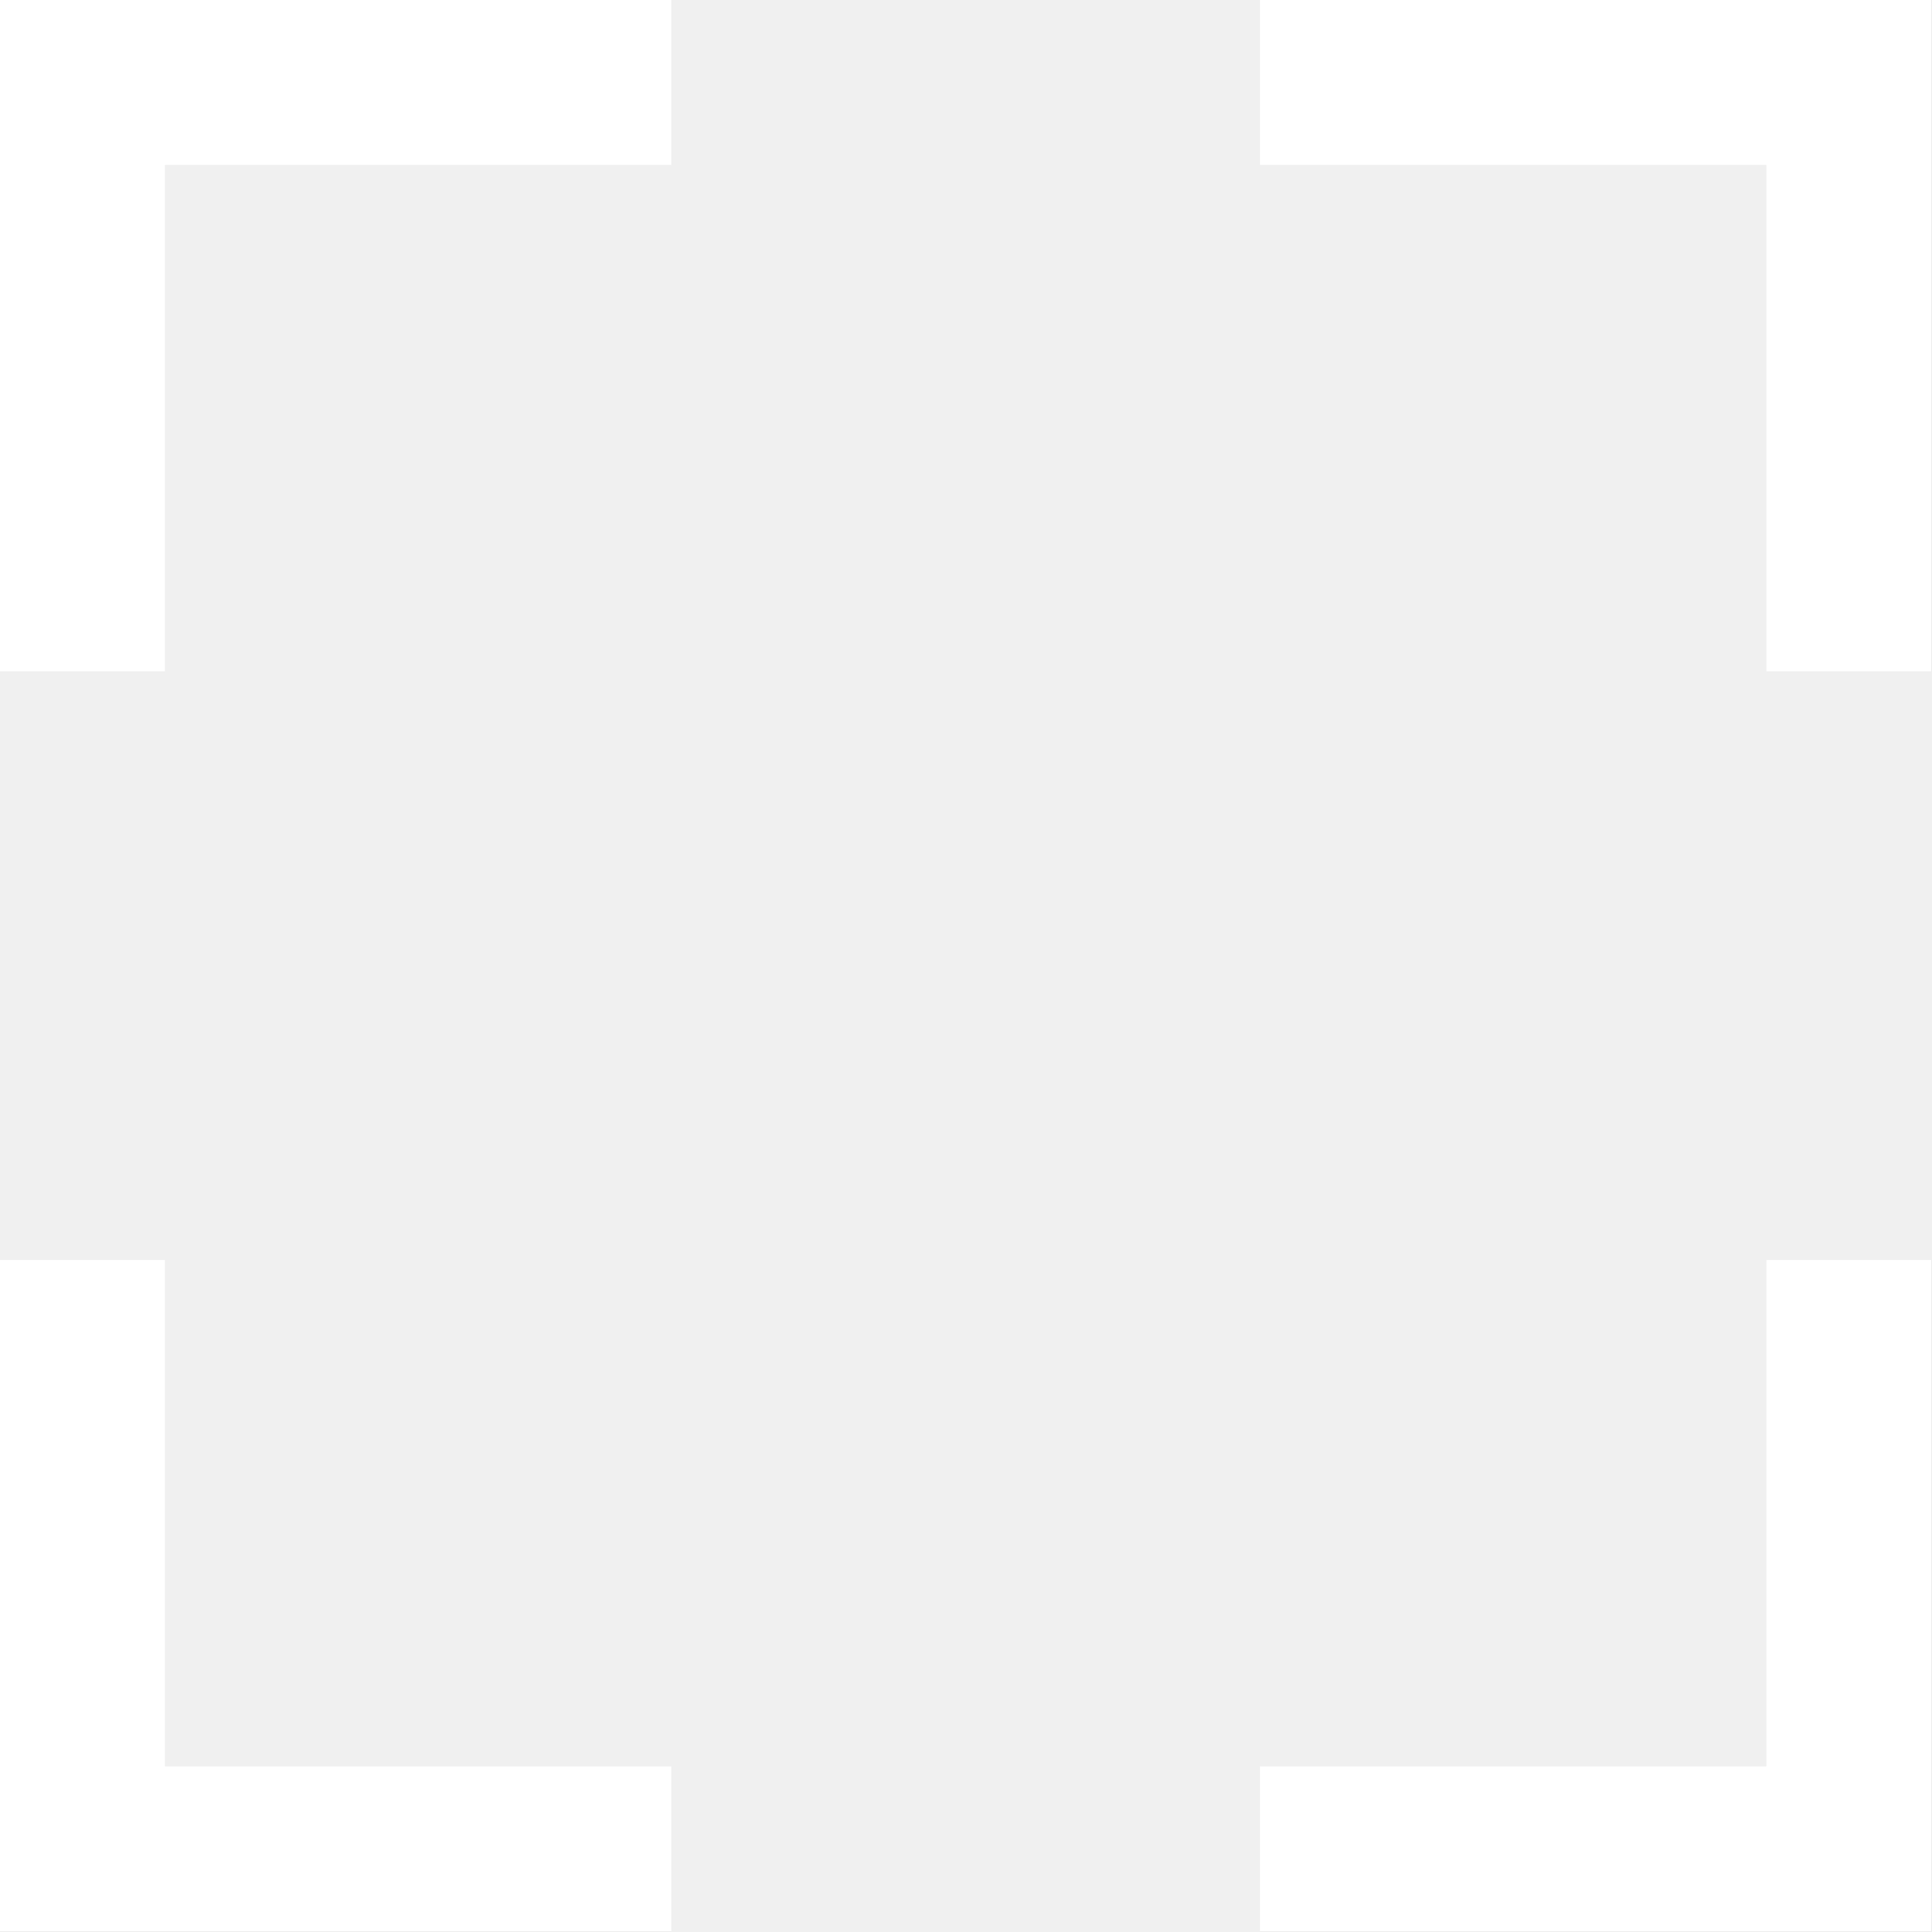
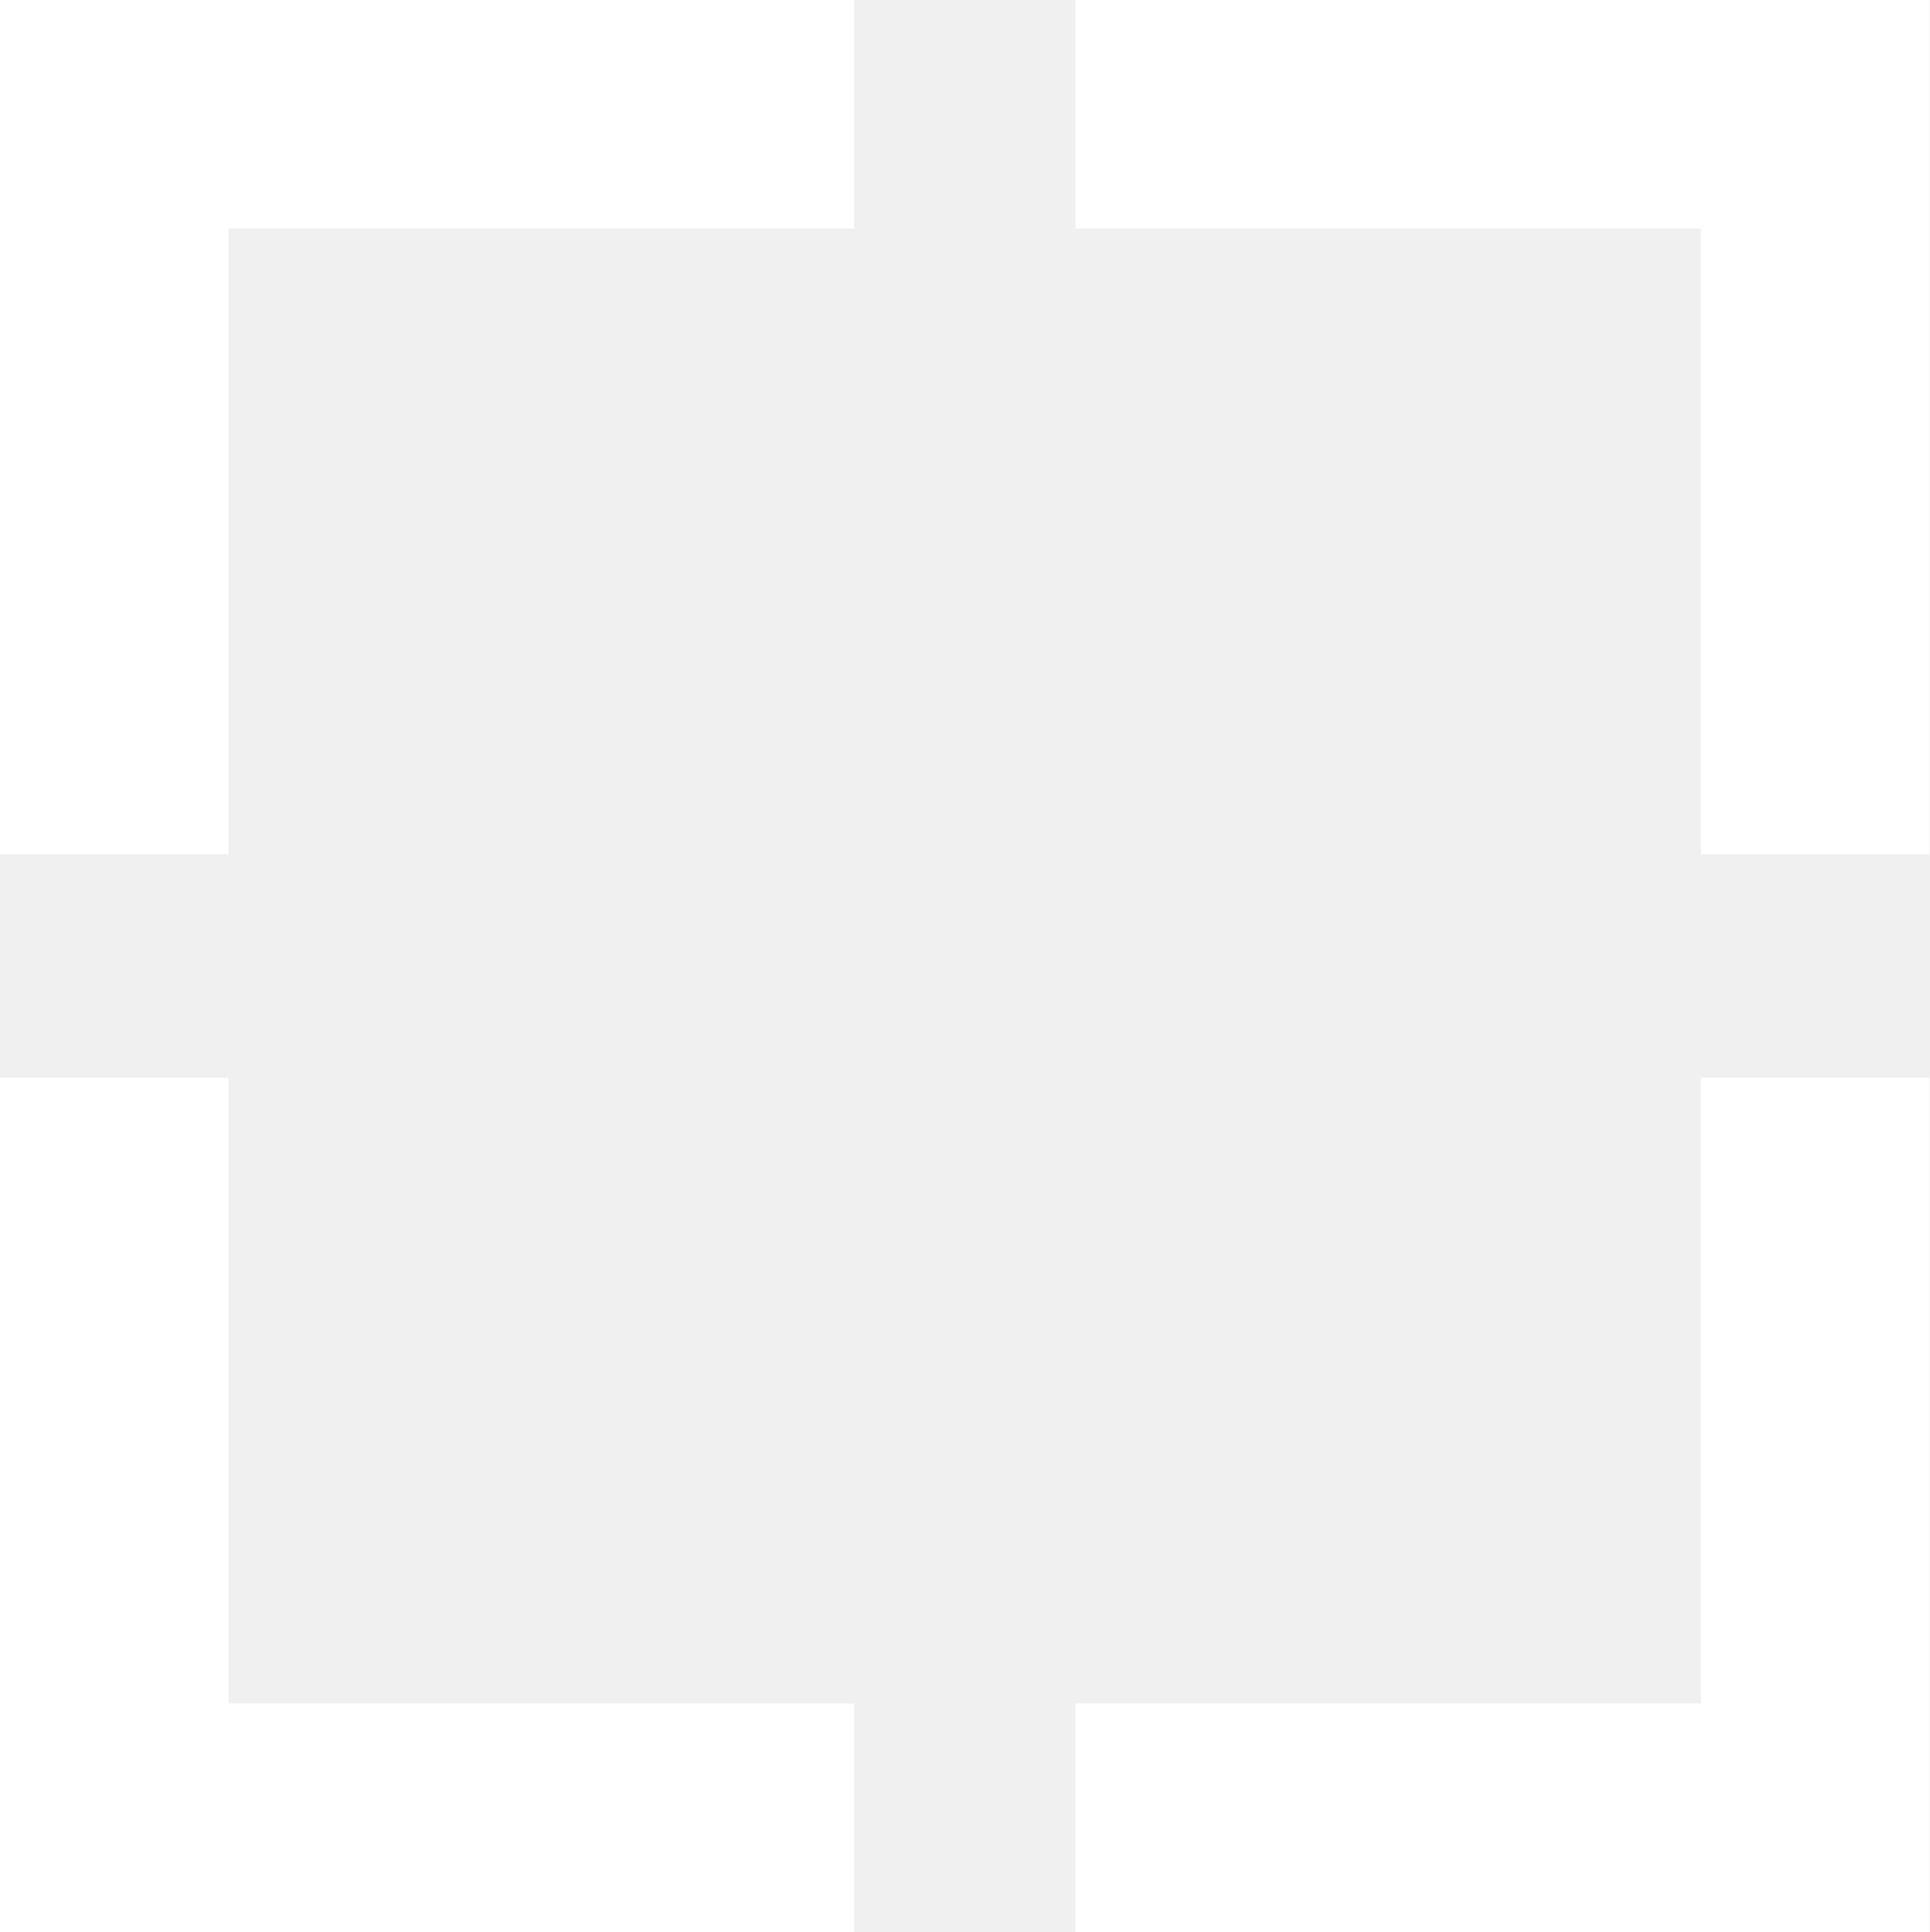
- <svg xmlns="http://www.w3.org/2000/svg" viewBox="0 0 150.34 150.34">
+ <svg xmlns="http://www.w3.org/2000/svg" viewBox="0 0 150 150.16">
  <defs>
    <style>.cls-1{fill:#ffffff;}</style>
  </defs>
  <g id="Layer_2" data-name="Layer 2">
    <g id="Layer_1-2" data-name="Layer 1">
-       <g id="expand">
-         <polygon class="cls-1" points="150.34 52.252 137.506 52.252 137.506 12.834 98.088 12.834 98.088 0 150.34 0 150.34 52.252" />
-         <polygon class="cls-1" points="150.34 150.34 98.088 150.34 98.088 137.506 137.506 137.506 137.506 98.088 150.34 98.088 150.34 150.34" />
-         <polygon class="cls-1" points="52.252 150.34 0 150.34 0 98.088 12.834 98.088 12.834 137.506 52.252 137.506 52.252 150.34" />
-         <polygon class="cls-1" points="12.834 52.252 0 52.252 0 0 52.252 0 52.252 12.834 12.834 12.834 12.834 52.252" />
-       </g>
+       <polygon class="cls-1" points="150 0 150 66.4 132.24 66.4 132.24 17.76 83.6 17.76 83.6 0 150 0" />
+       <polygon class="cls-1" points="0 0 66.4 0 66.4 17.76 17.76 17.76 17.76 66.4 0 66.4 0 0" />
+       <polygon class="cls-1" points="66.4 132.4 66.4 150.16 0 150.16 0 83.76 17.76 83.76 17.76 132.4 66.4 132.4" />
+       <polygon class="cls-1" points="132.24 83.76 150 83.76 150 150.16 83.6 150.16 83.6 132.4 132.24 132.4 132.24 83.76" />
    </g>
  </g>
</svg>
